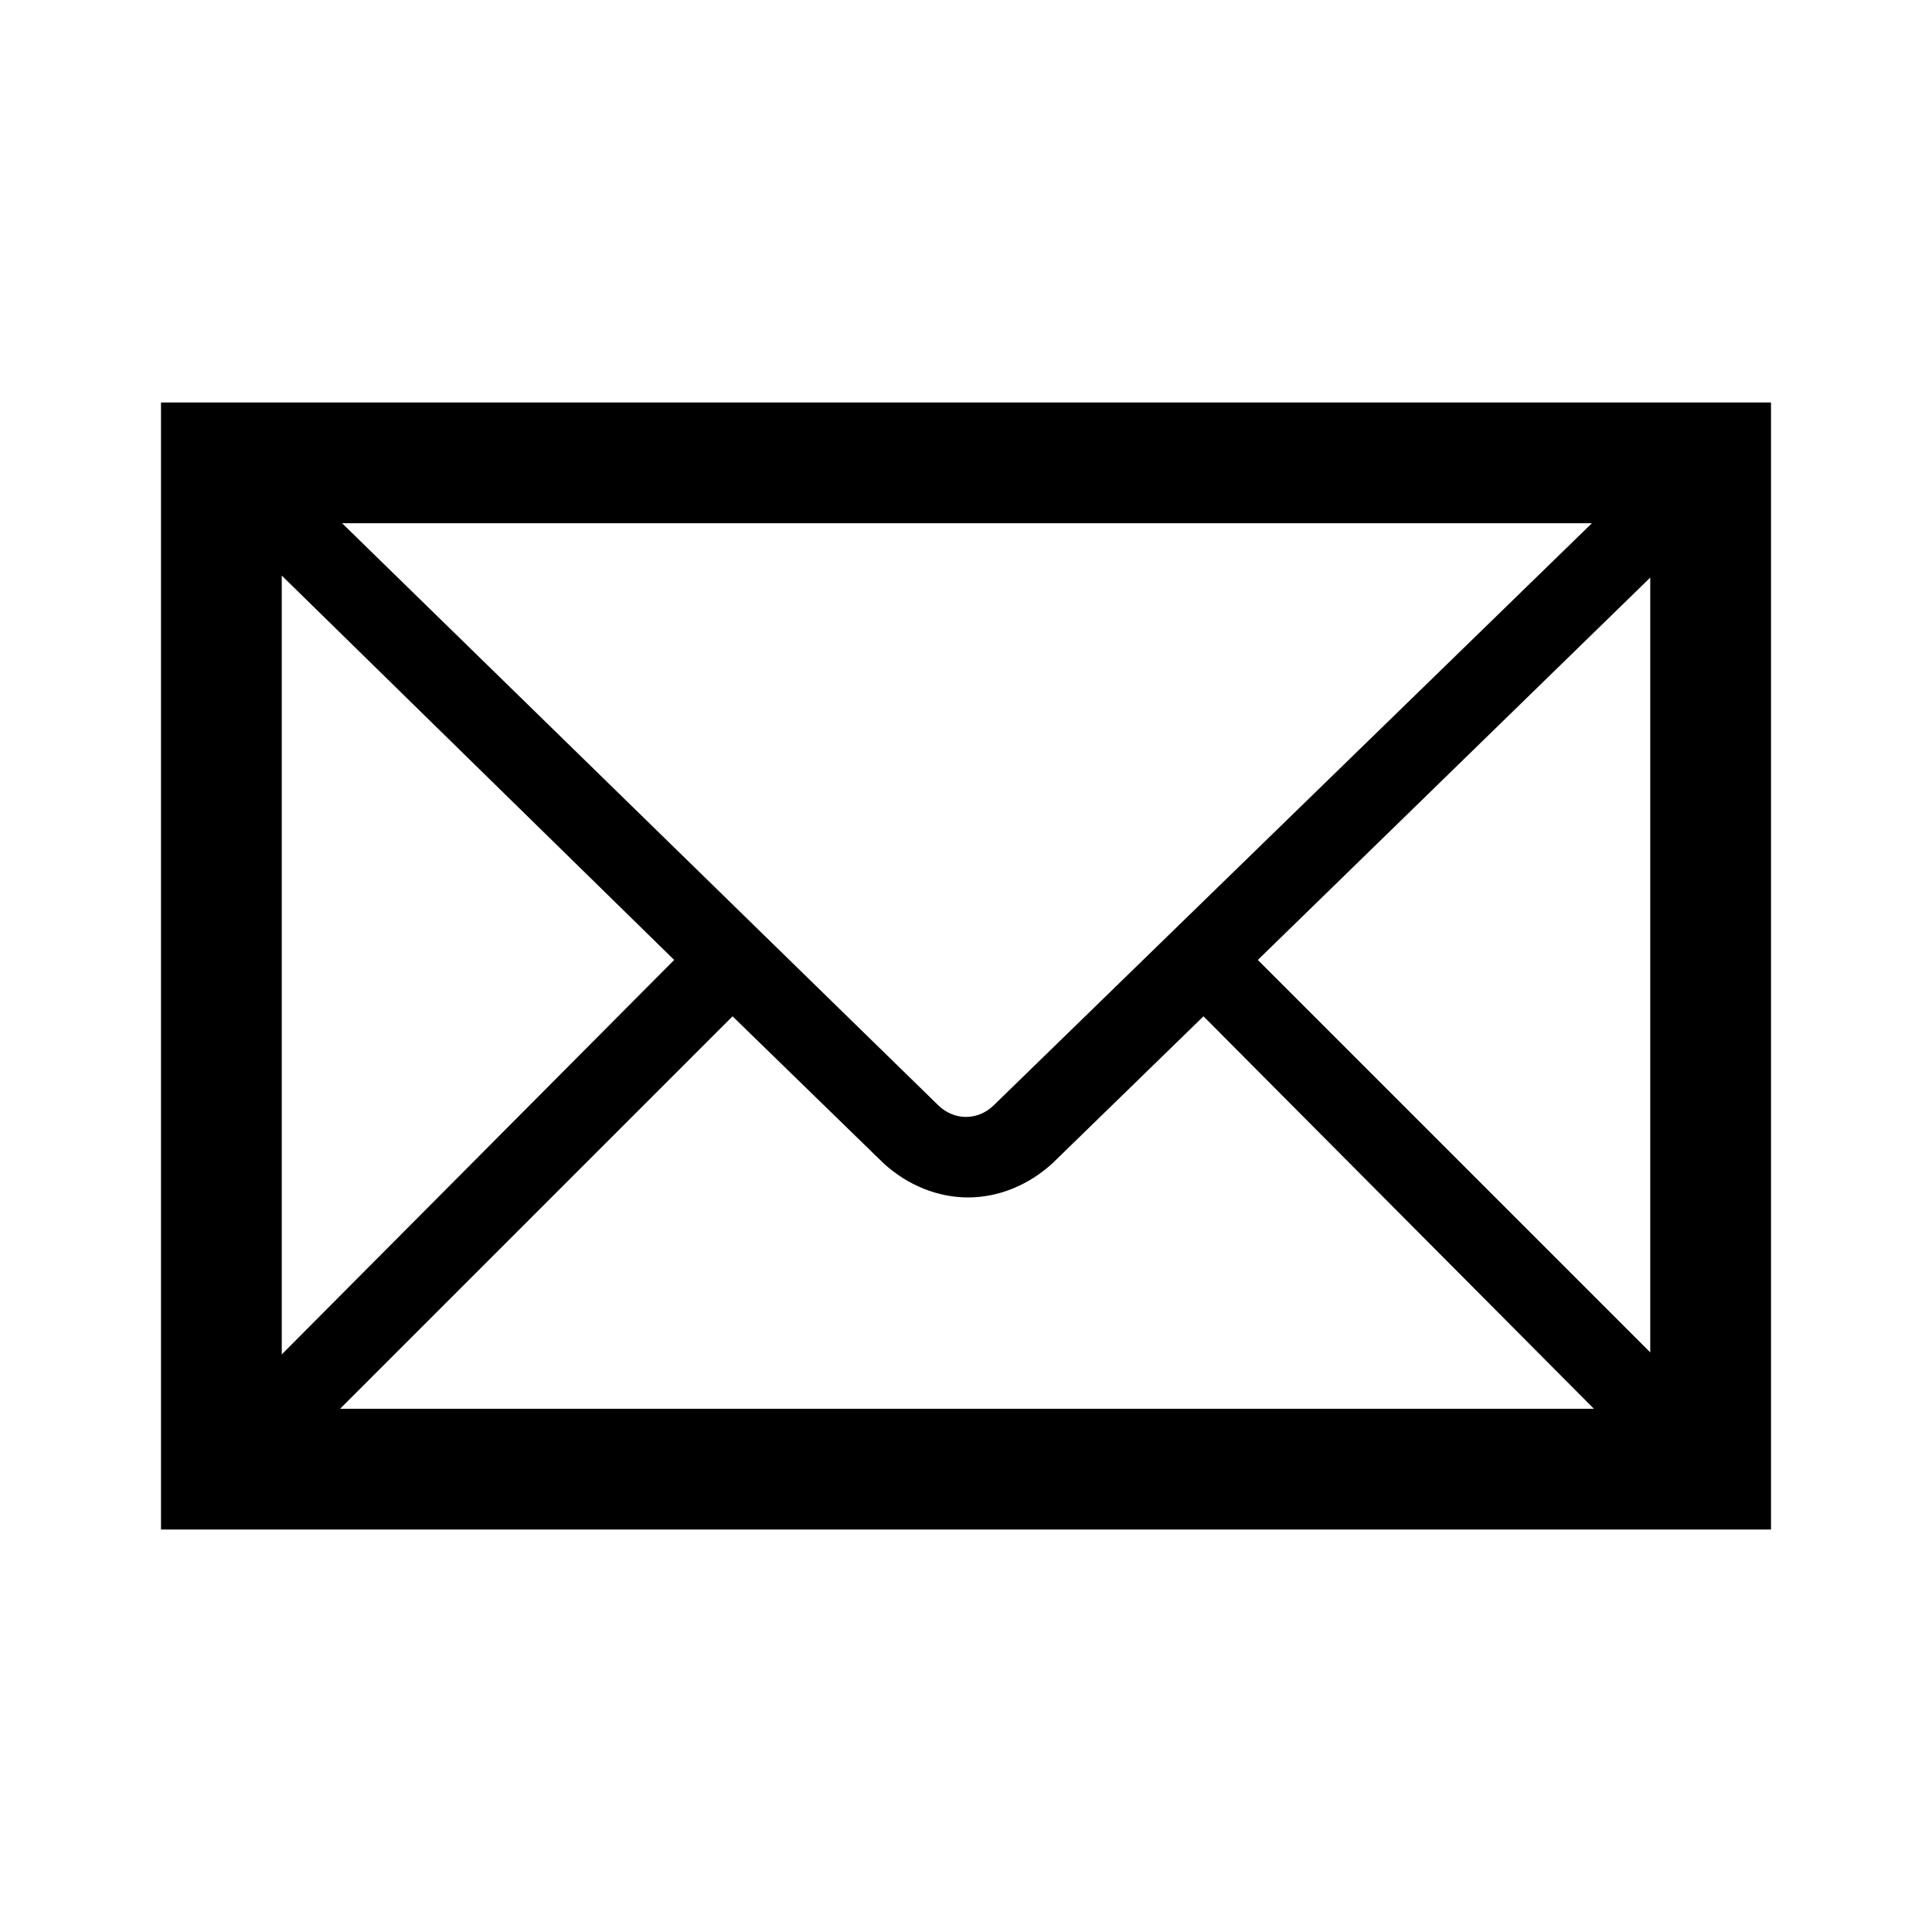
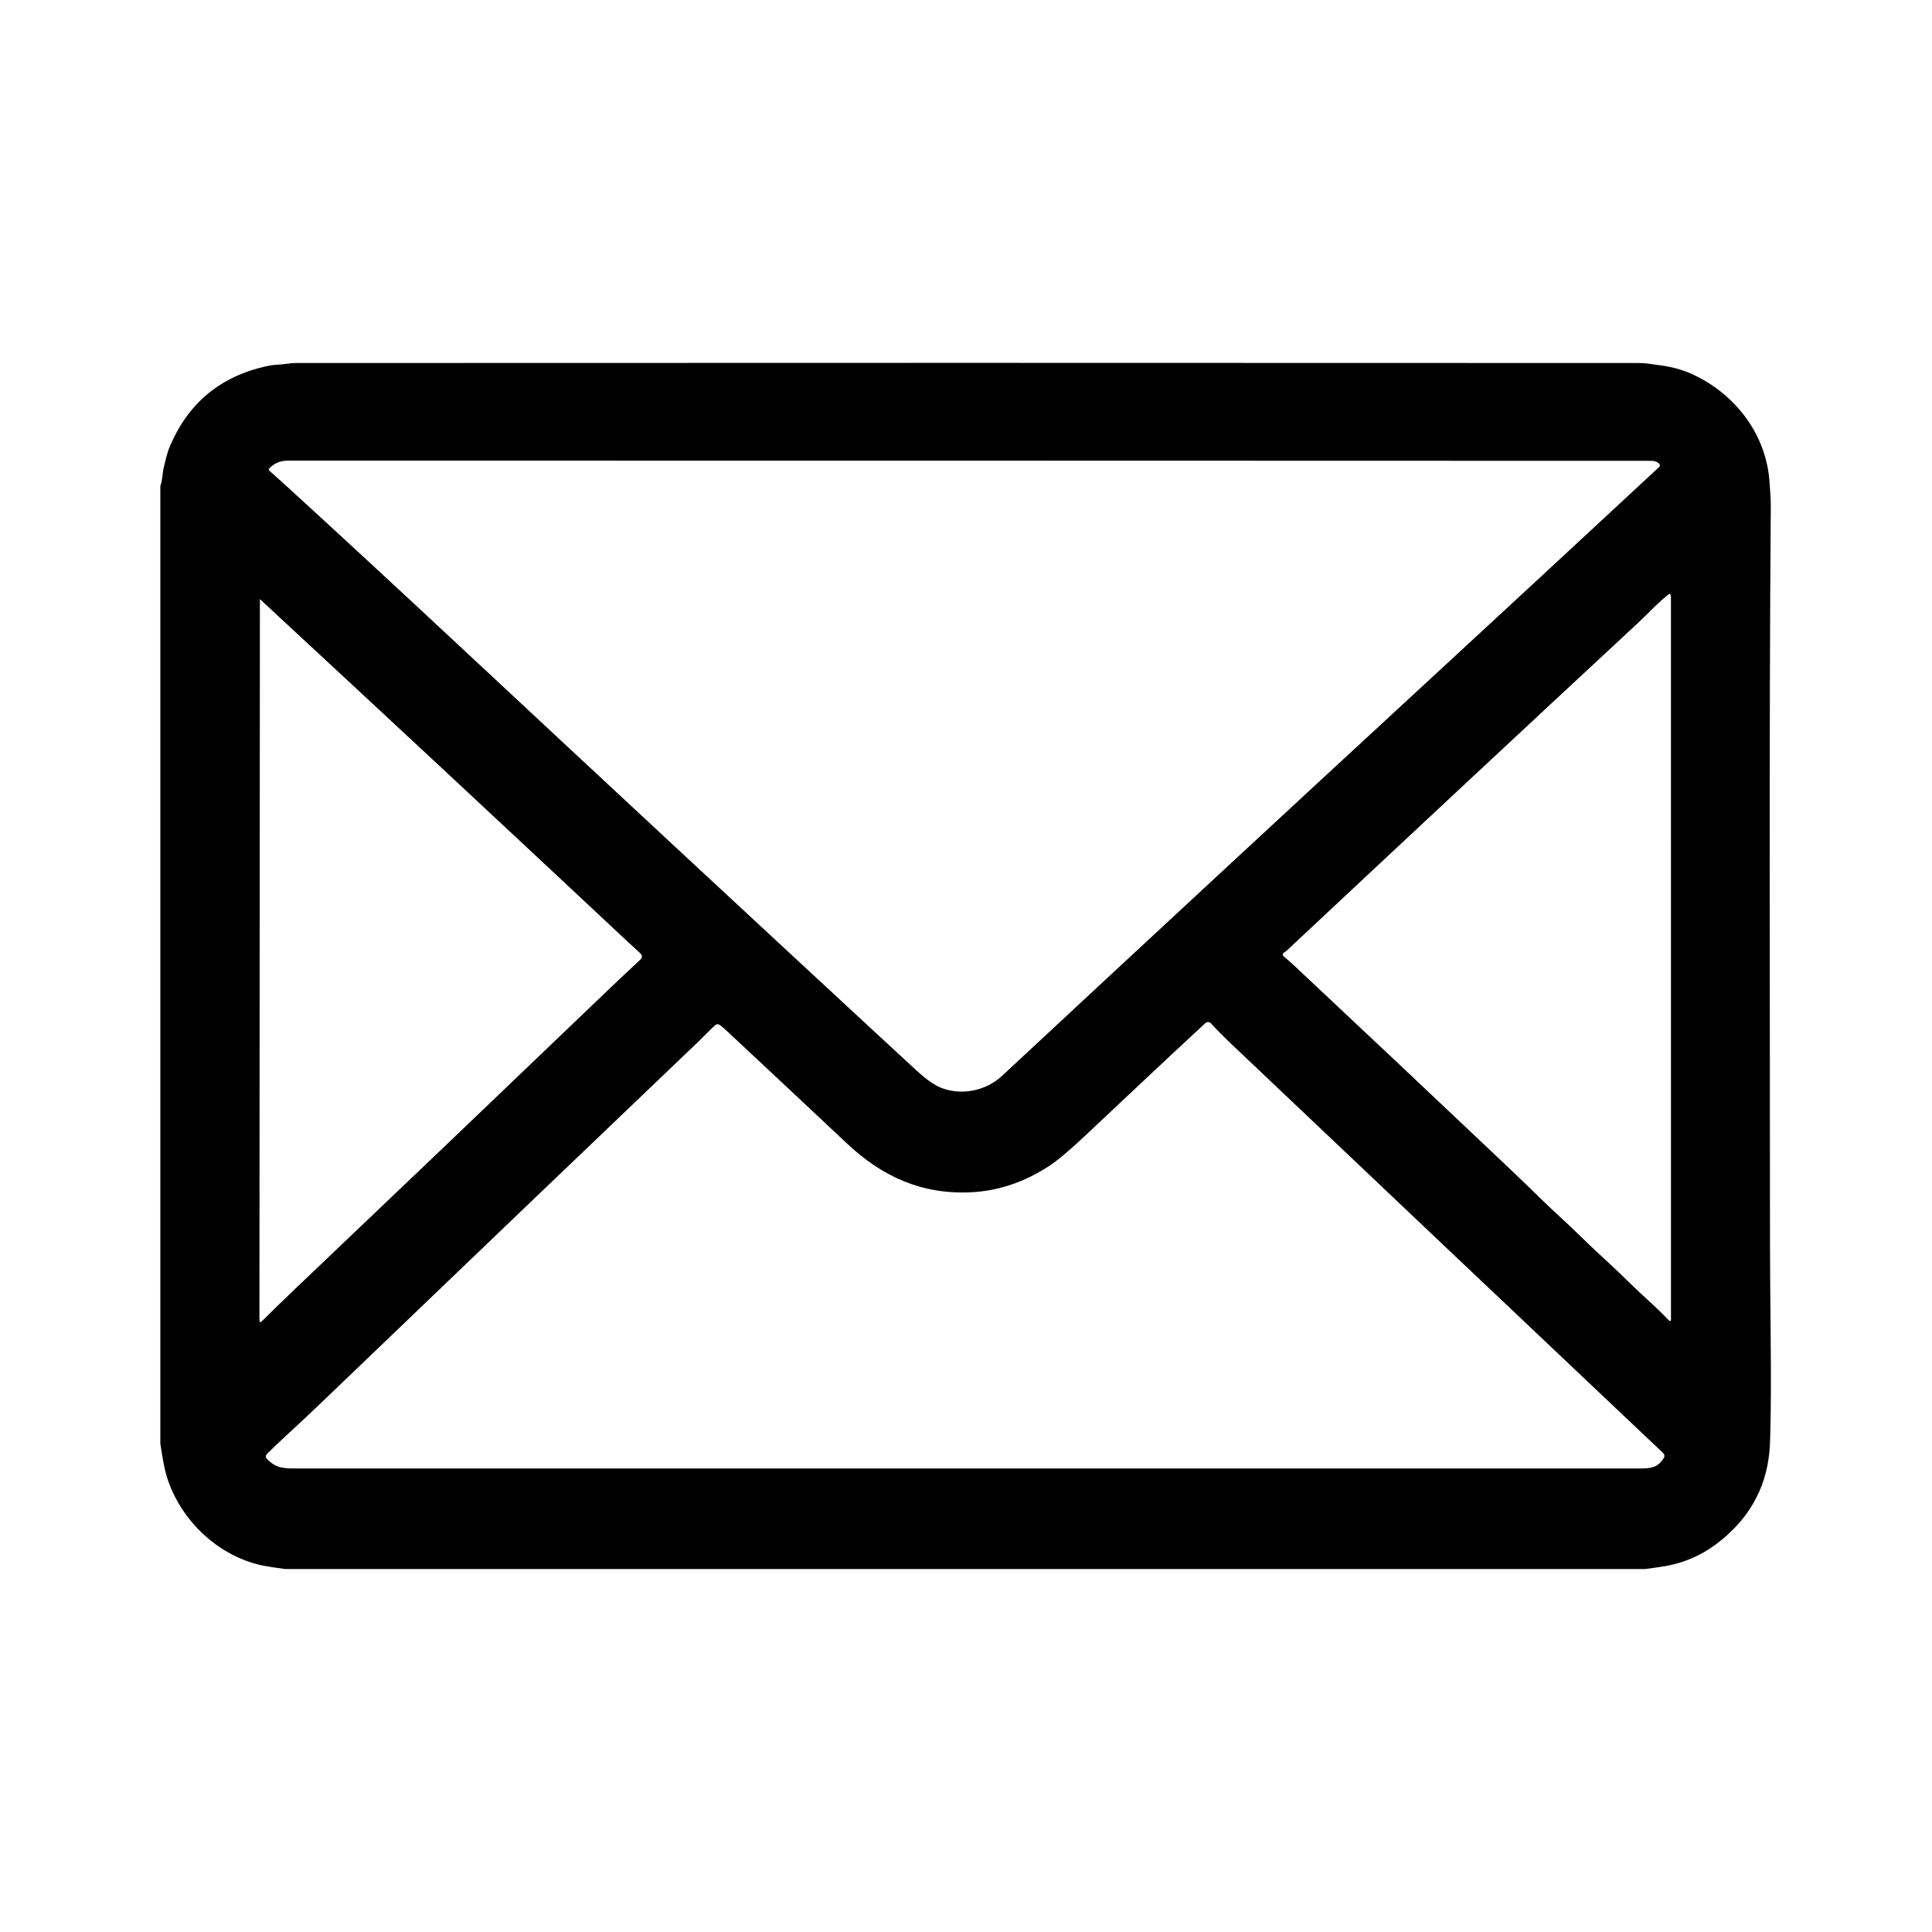
- <svg xmlns="http://www.w3.org/2000/svg" width="96" height="96" xml:space="preserve" overflow="hidden">
-   <g transform="translate(-592 -312)">
-     <path d="M600 332 600 388 680 388 680 332 600 332ZM641.4 366.9C640.6 367.7 639.4 367.7 638.6 366.9L609 338 671.1 338 641.4 366.9ZM625.5 359.7 606 379.3 606 340.6 625.5 359.7ZM628.4 362.5 635.9 369.8C637.1 370.9 638.6 371.5 640.1 371.5 641.6 371.5 643.1 370.9 644.3 369.8L651.8 362.5 671.2 382 608.9 382 628.4 362.5ZM654.5 359.7 674 340.7 674 379.2 654.5 359.7Z" />
+ <svg xmlns="http://www.w3.org/2000/svg" width="2380" zoomAndPan="magnify" viewBox="0 0 1784.88 1785" height="2380" preserveAspectRatio="xMidYMid meet" version="1.0">
+   <defs>
+     <clipPath id="d93887a68a">
+       <path d="M 148.07 335.02 L 1636.719 335.02 L 1636.719 1450 L 148.07 1450 Z M 148.07 335.02 " clip-rule="nonzero" />
+     </clipPath>
+   </defs>
+   <g clip-path="url(#d93887a68a)">
+     <path d="M 1519.887 1449.641 L 263.422 1449.641 C 253.887 1448.402 246.945 1447.328 242.594 1446.422 C 202.344 1437.949 168.941 1406.43 155.523 1368.793 C 151.504 1357.535 150.016 1345.762 148.07 1333.812 L 148.07 449.047 C 150.164 443.367 150.016 436.973 151.18 432.133 C 152.781 425.52 154.402 418.133 157.035 411.996 C 174.004 372.301 203.617 347.77 245.879 338.406 C 249.766 337.543 253.664 337.023 257.566 336.852 C 262.816 336.637 267.938 335.402 273.254 335.402 C 682.59 335.215 1096.297 335.215 1514.375 335.402 C 1517.574 335.402 1520.742 335.633 1523.883 336.094 C 1527.008 336.57 1530.156 337.016 1533.324 337.434 C 1544.27 338.875 1553.941 341.477 1562.34 345.234 C 1602.355 363.082 1631.887 400.676 1634.828 445.441 C 1635.301 452.699 1636.035 459.766 1635.992 466.961 C 1634.309 689.129 1635.238 911.469 1635.258 1149.324 C 1635.258 1200.27 1636.598 1253.871 1635.887 1307.539 C 1635.668 1324.074 1635.289 1335.27 1634.742 1341.117 C 1631.426 1376.273 1614.836 1404.93 1584.961 1427.082 C 1570.73 1437.629 1554.828 1444.324 1537.258 1447.176 C 1531.48 1448.113 1525.691 1448.934 1519.887 1449.641 Z M 869.906 1005.215 C 888.812 1012.367 911 1007.723 925.672 994.066 C 1055.348 873.32 1184.281 753.809 1312.473 635.523 C 1386.523 567.207 1459.93 499.238 1532.699 431.613 C 1533.82 430.574 1533.859 429.496 1532.805 428.371 C 1531.148 426.629 1528.688 425.758 1525.418 425.758 C 1100.812 425.613 681.355 425.543 267.051 425.543 C 258.926 425.543 254.281 427.422 248.793 432.672 C 248.004 433.434 248.016 434.184 248.84 434.918 C 253.273 438.809 257.711 442.777 262.148 446.824 C 311.566 491.98 366.992 543.211 428.422 600.523 C 560.301 723.559 688.293 842.504 812.395 957.359 C 823.414 967.559 834.727 978.008 846.336 988.711 C 855.641 997.293 863.5 1002.797 869.906 1005.215 Z M 1543.414 549.602 C 1543.414 549.297 1543.262 549.031 1542.961 548.801 C 1542.828 548.691 1542.672 548.633 1542.5 548.629 C 1542.328 548.625 1542.172 548.676 1542.031 548.781 C 1531.812 556.664 1523.602 565.934 1513.879 574.988 C 1408.559 672.832 1300.512 773.629 1189.734 877.375 C 1188.684 878.383 1187.566 879.277 1186.383 880.055 C 1184.699 881.195 1184.633 882.426 1186.191 883.75 C 1189.879 886.875 1193.141 889.77 1195.977 892.434 C 1255.867 948.551 1320.332 1009.301 1389.367 1074.676 C 1402.719 1087.309 1414.445 1098.586 1424.543 1108.512 C 1435.516 1119.293 1447.184 1129.492 1458.137 1140.25 C 1466.707 1148.66 1475.09 1156.59 1483.285 1164.039 C 1496.941 1176.395 1509.43 1189.422 1523.148 1201.824 C 1529.645 1207.688 1535.938 1213.789 1542.031 1220.125 C 1542.277 1220.398 1542.578 1220.496 1542.938 1220.426 C 1543.5 1220.328 1543.781 1220.066 1543.781 1219.648 C 1543.797 996.668 1543.781 773.77 1543.738 550.961 C 1543.738 550.672 1543.672 550.398 1543.543 550.141 C 1543.457 549.98 1543.414 549.801 1543.414 549.602 Z M 242.16 1220.449 C 251.379 1211.246 261.363 1201.531 272.105 1191.305 C 368.453 1099.668 463.602 1008.801 557.559 918.707 C 568.246 908.453 579.488 897.836 591.285 886.859 C 593.59 884.73 593.574 882.613 591.242 880.508 C 586.703 876.391 582.398 872.422 578.32 868.605 C 464.805 762.305 357.926 662.734 257.676 569.887 C 251.668 564.328 245.922 558.969 240.434 553.812 C 240.188 553.582 240.066 553.582 240.066 553.812 L 239.633 1219.391 C 239.633 1221.781 240.477 1222.133 242.16 1220.449 Z M 896.699 1101.574 C 851.566 1103.629 815.16 1087.273 782.148 1056.184 C 752.102 1027.91 715.02 993.176 670.898 951.98 C 669.043 950.25 667.039 948.574 664.895 946.945 C 664.586 946.719 664.25 946.551 663.883 946.438 C 663.52 946.328 663.145 946.285 662.766 946.305 C 662.383 946.324 662.02 946.406 661.668 946.555 C 661.316 946.703 661.004 946.902 660.723 947.16 C 655.172 952.195 649.922 957.855 644.543 962.977 C 529.473 1072.891 415.496 1182.027 302.613 1290.387 C 288.355 1304.082 275.645 1316.031 264.48 1326.23 C 258.188 1331.992 252.25 1337.672 246.676 1343.277 C 245.18 1344.789 245.156 1346.324 246.613 1347.879 C 255.535 1357.383 263.398 1356.734 277.812 1356.734 C 690.43 1356.734 1103.051 1356.734 1515.672 1356.734 C 1525.848 1356.734 1531.488 1355.723 1536.91 1347.488 C 1538.164 1345.574 1537.961 1343.836 1536.305 1342.281 C 1403.348 1216.496 1270.43 1090.57 1137.555 964.512 C 1130.152 957.48 1123.879 951.145 1118.738 945.5 C 1118.41 945.141 1118.031 944.863 1117.594 944.656 C 1117.152 944.453 1116.695 944.34 1116.211 944.32 C 1115.73 944.301 1115.262 944.375 1114.809 944.539 C 1114.355 944.707 1113.949 944.953 1113.594 945.281 C 1076.133 979.914 1038.949 1015.047 1001.809 1049.961 C 987.562 1063.355 976.539 1072.574 968.73 1077.617 C 945.742 1092.453 921.73 1100.438 896.699 1101.574 Z M 896.699 1101.574 " fill-opacity="1" fill-rule="nonzero" />
  </g>
</svg>
